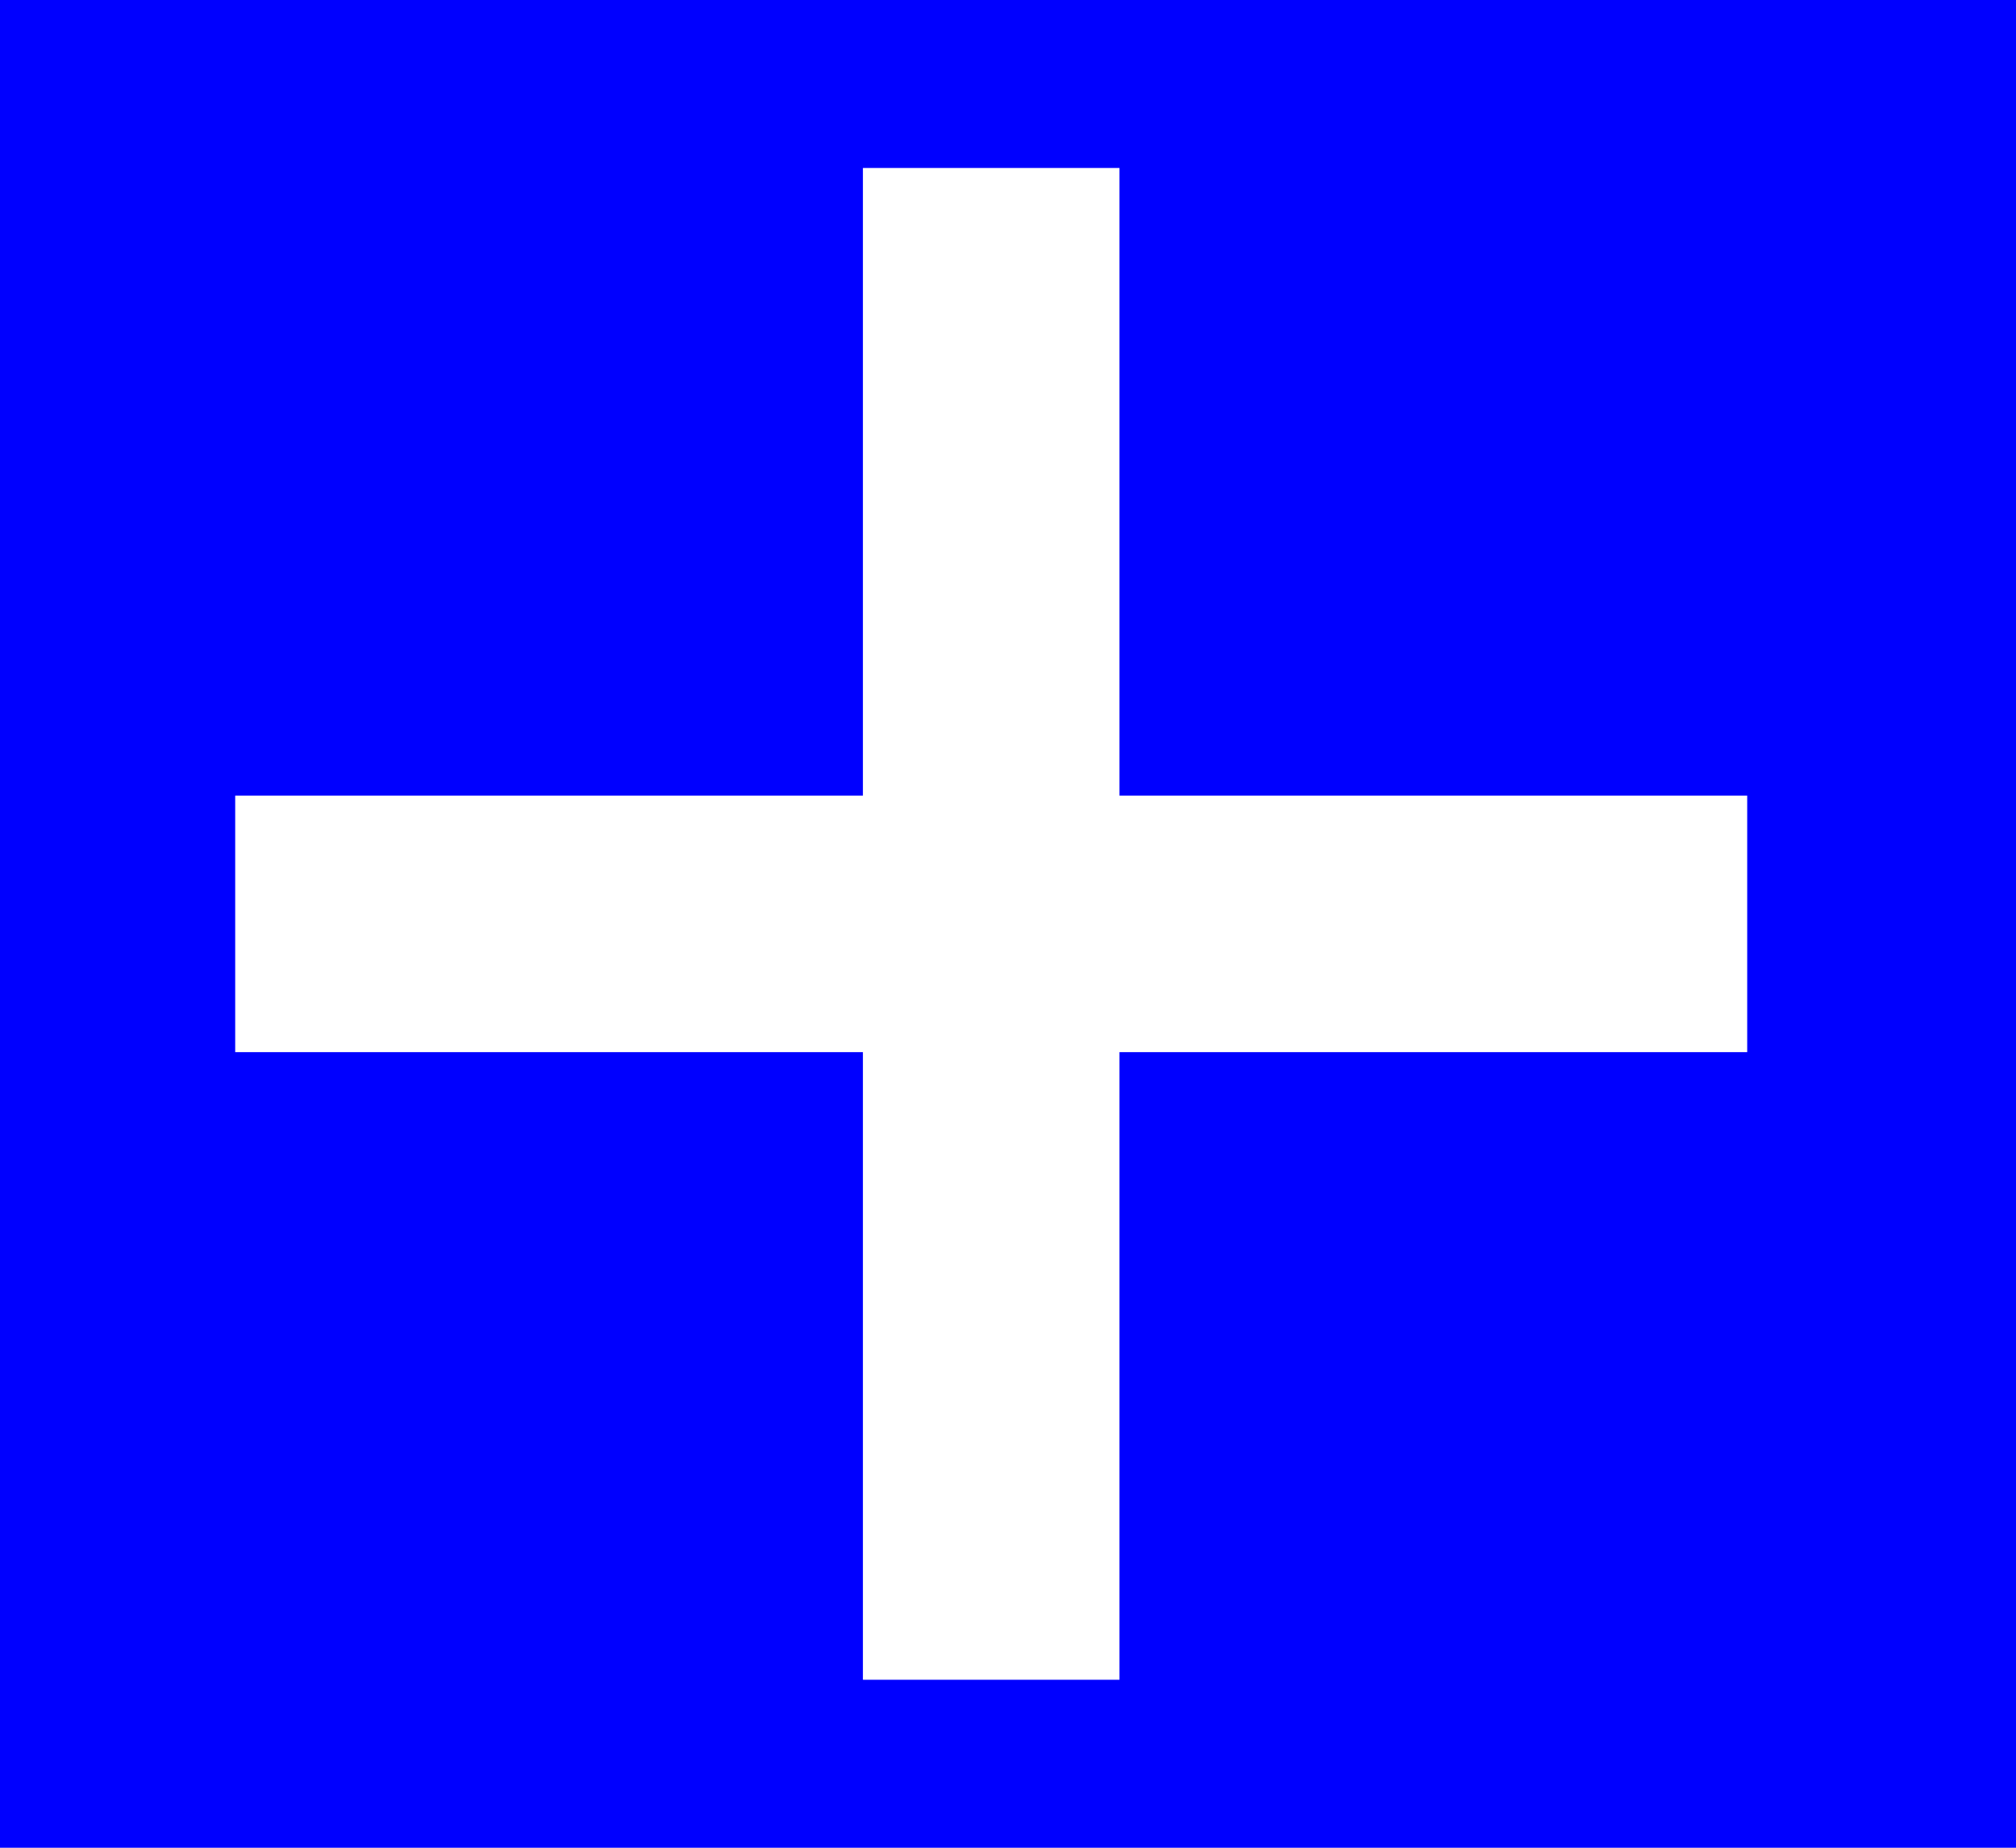
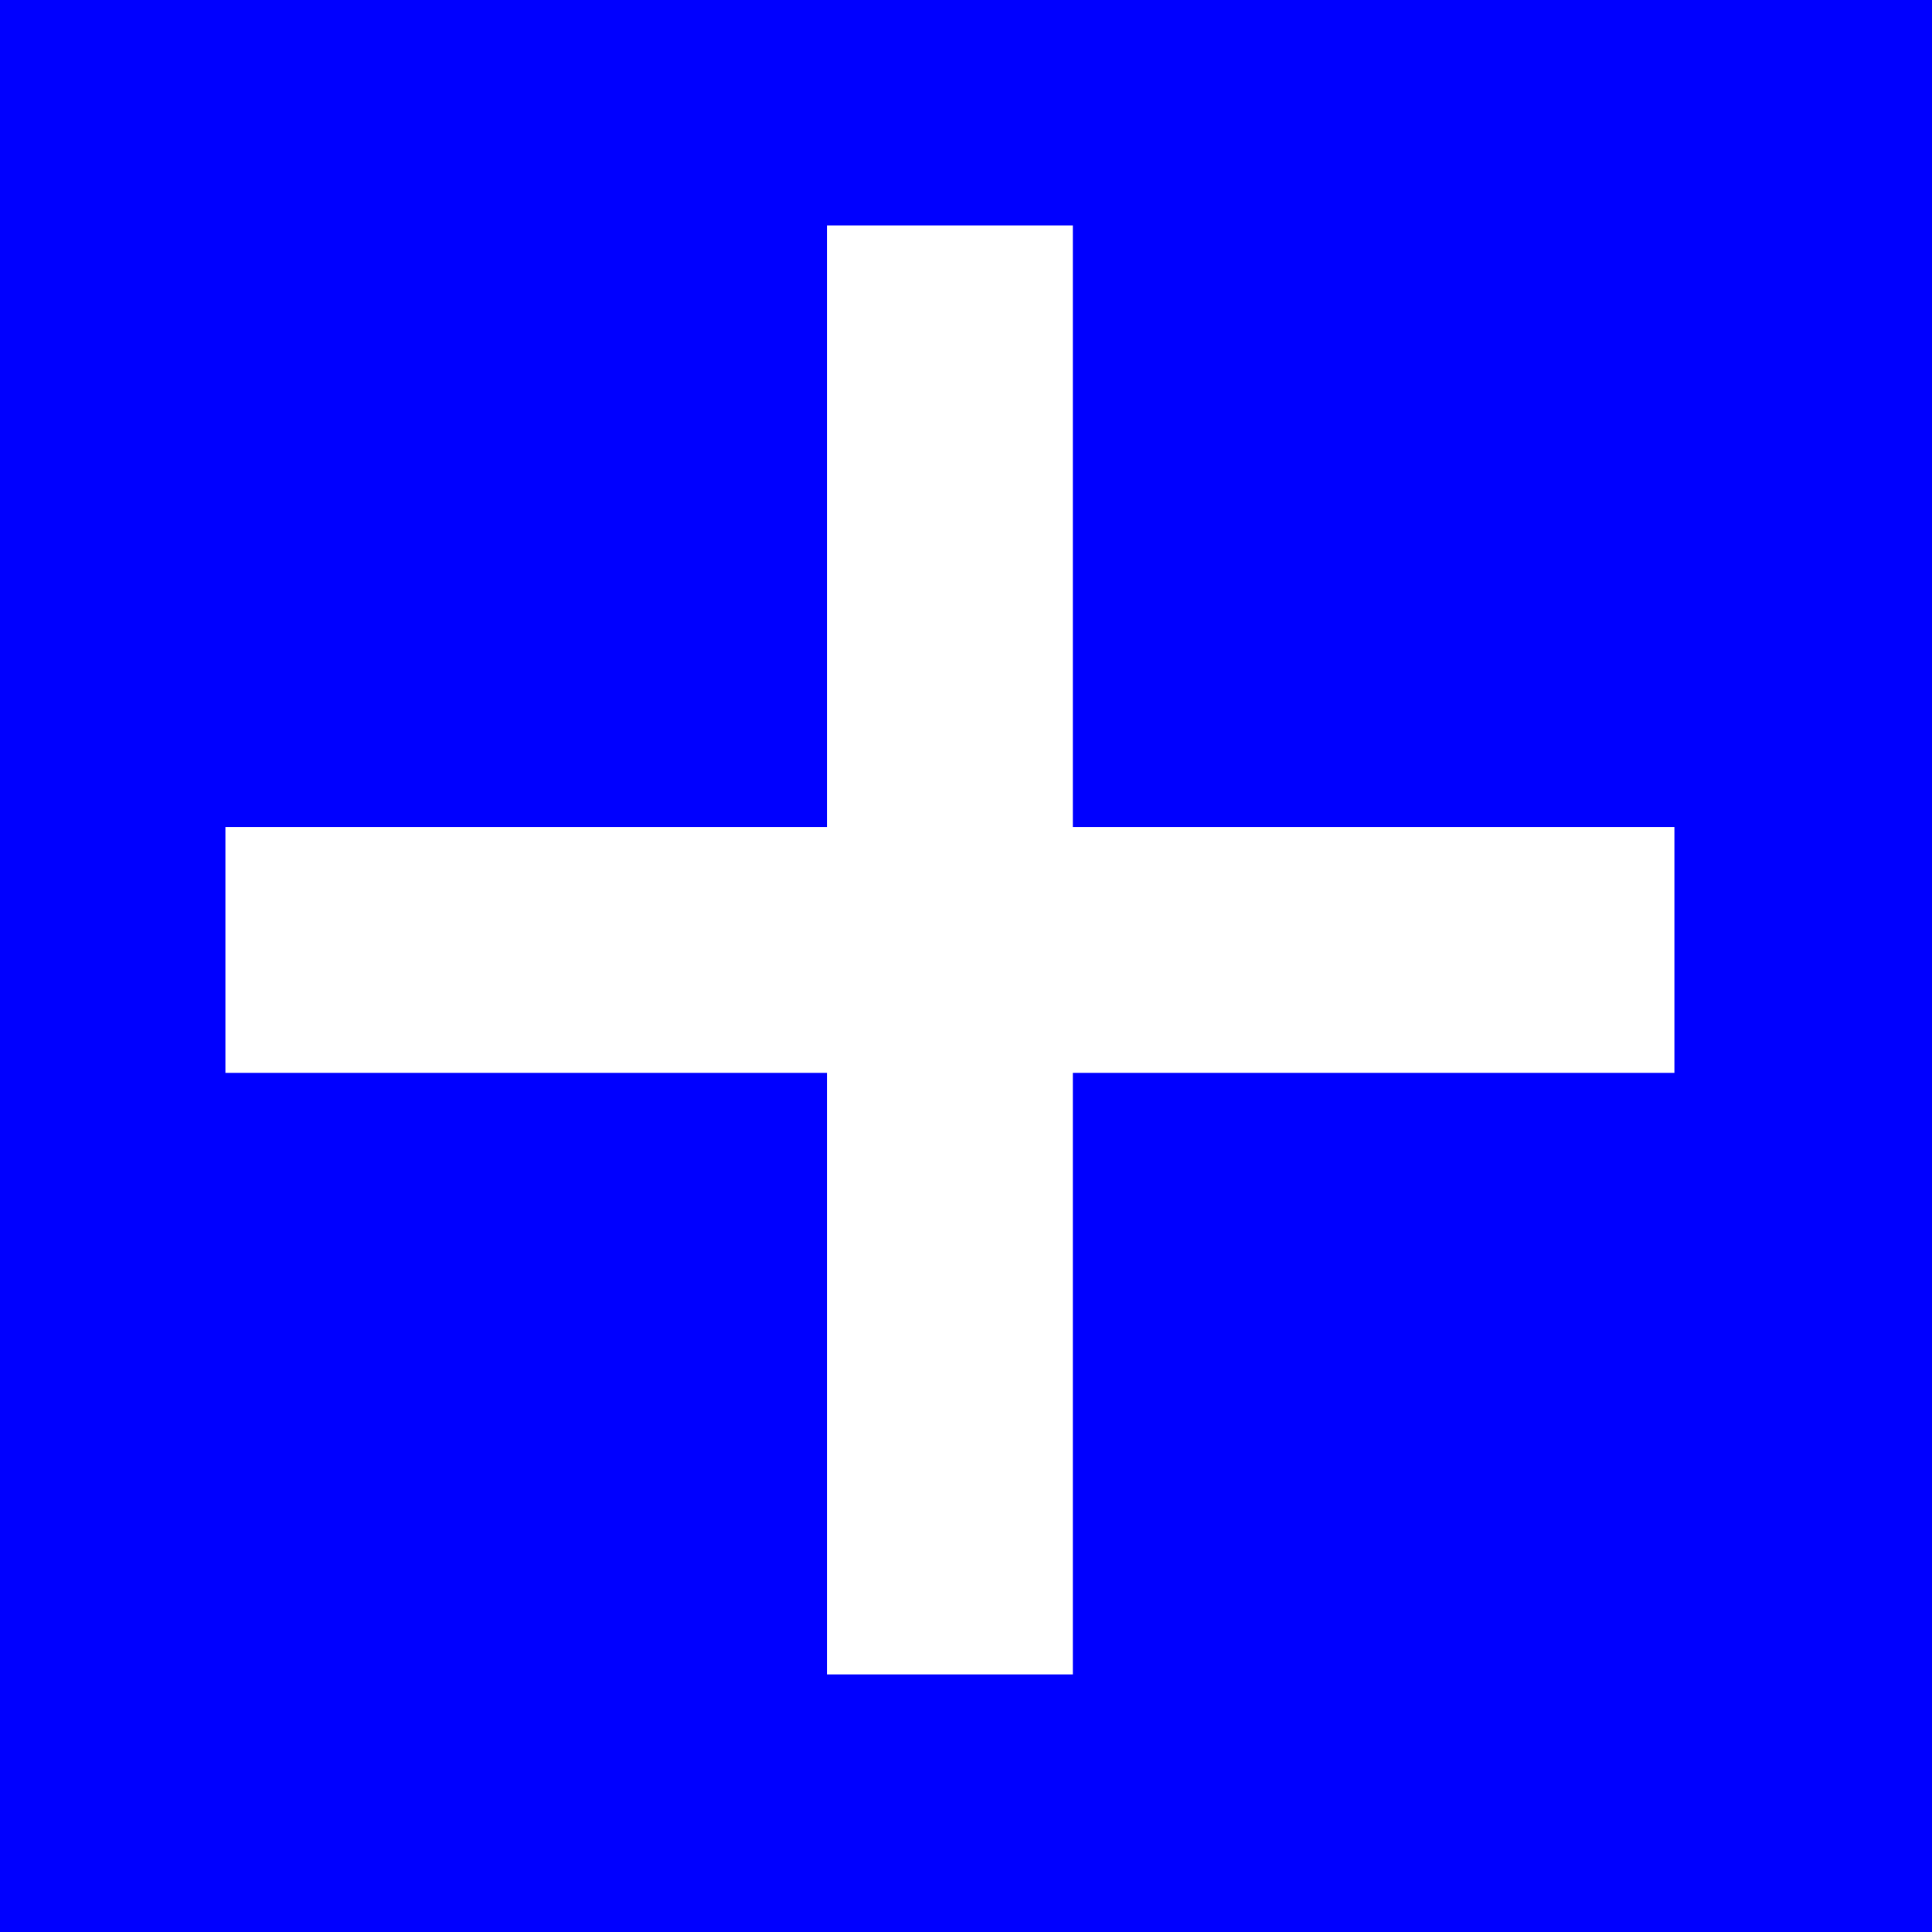
- <svg xmlns="http://www.w3.org/2000/svg" width="60" height="55" viewBox="0 0 60 55" fill="none">
-   <rect width="60" height="55" fill="#0000FF" />
-   <path d="M25.682 50V5H33.318V50H25.682ZM7 31.318V23.682H52V31.318H7Z" fill="white" />
+ <svg xmlns="http://www.w3.org/2000/svg" width="60" height="60" viewBox="0 0 60 60" fill="none">
+   <rect width="60" height="60" fill="#0000FF" />
+   <path d="M25.682 52V7H33.318V52H25.682ZM7 33.318V25.682H52V33.318H7Z" fill="white" />
</svg>
